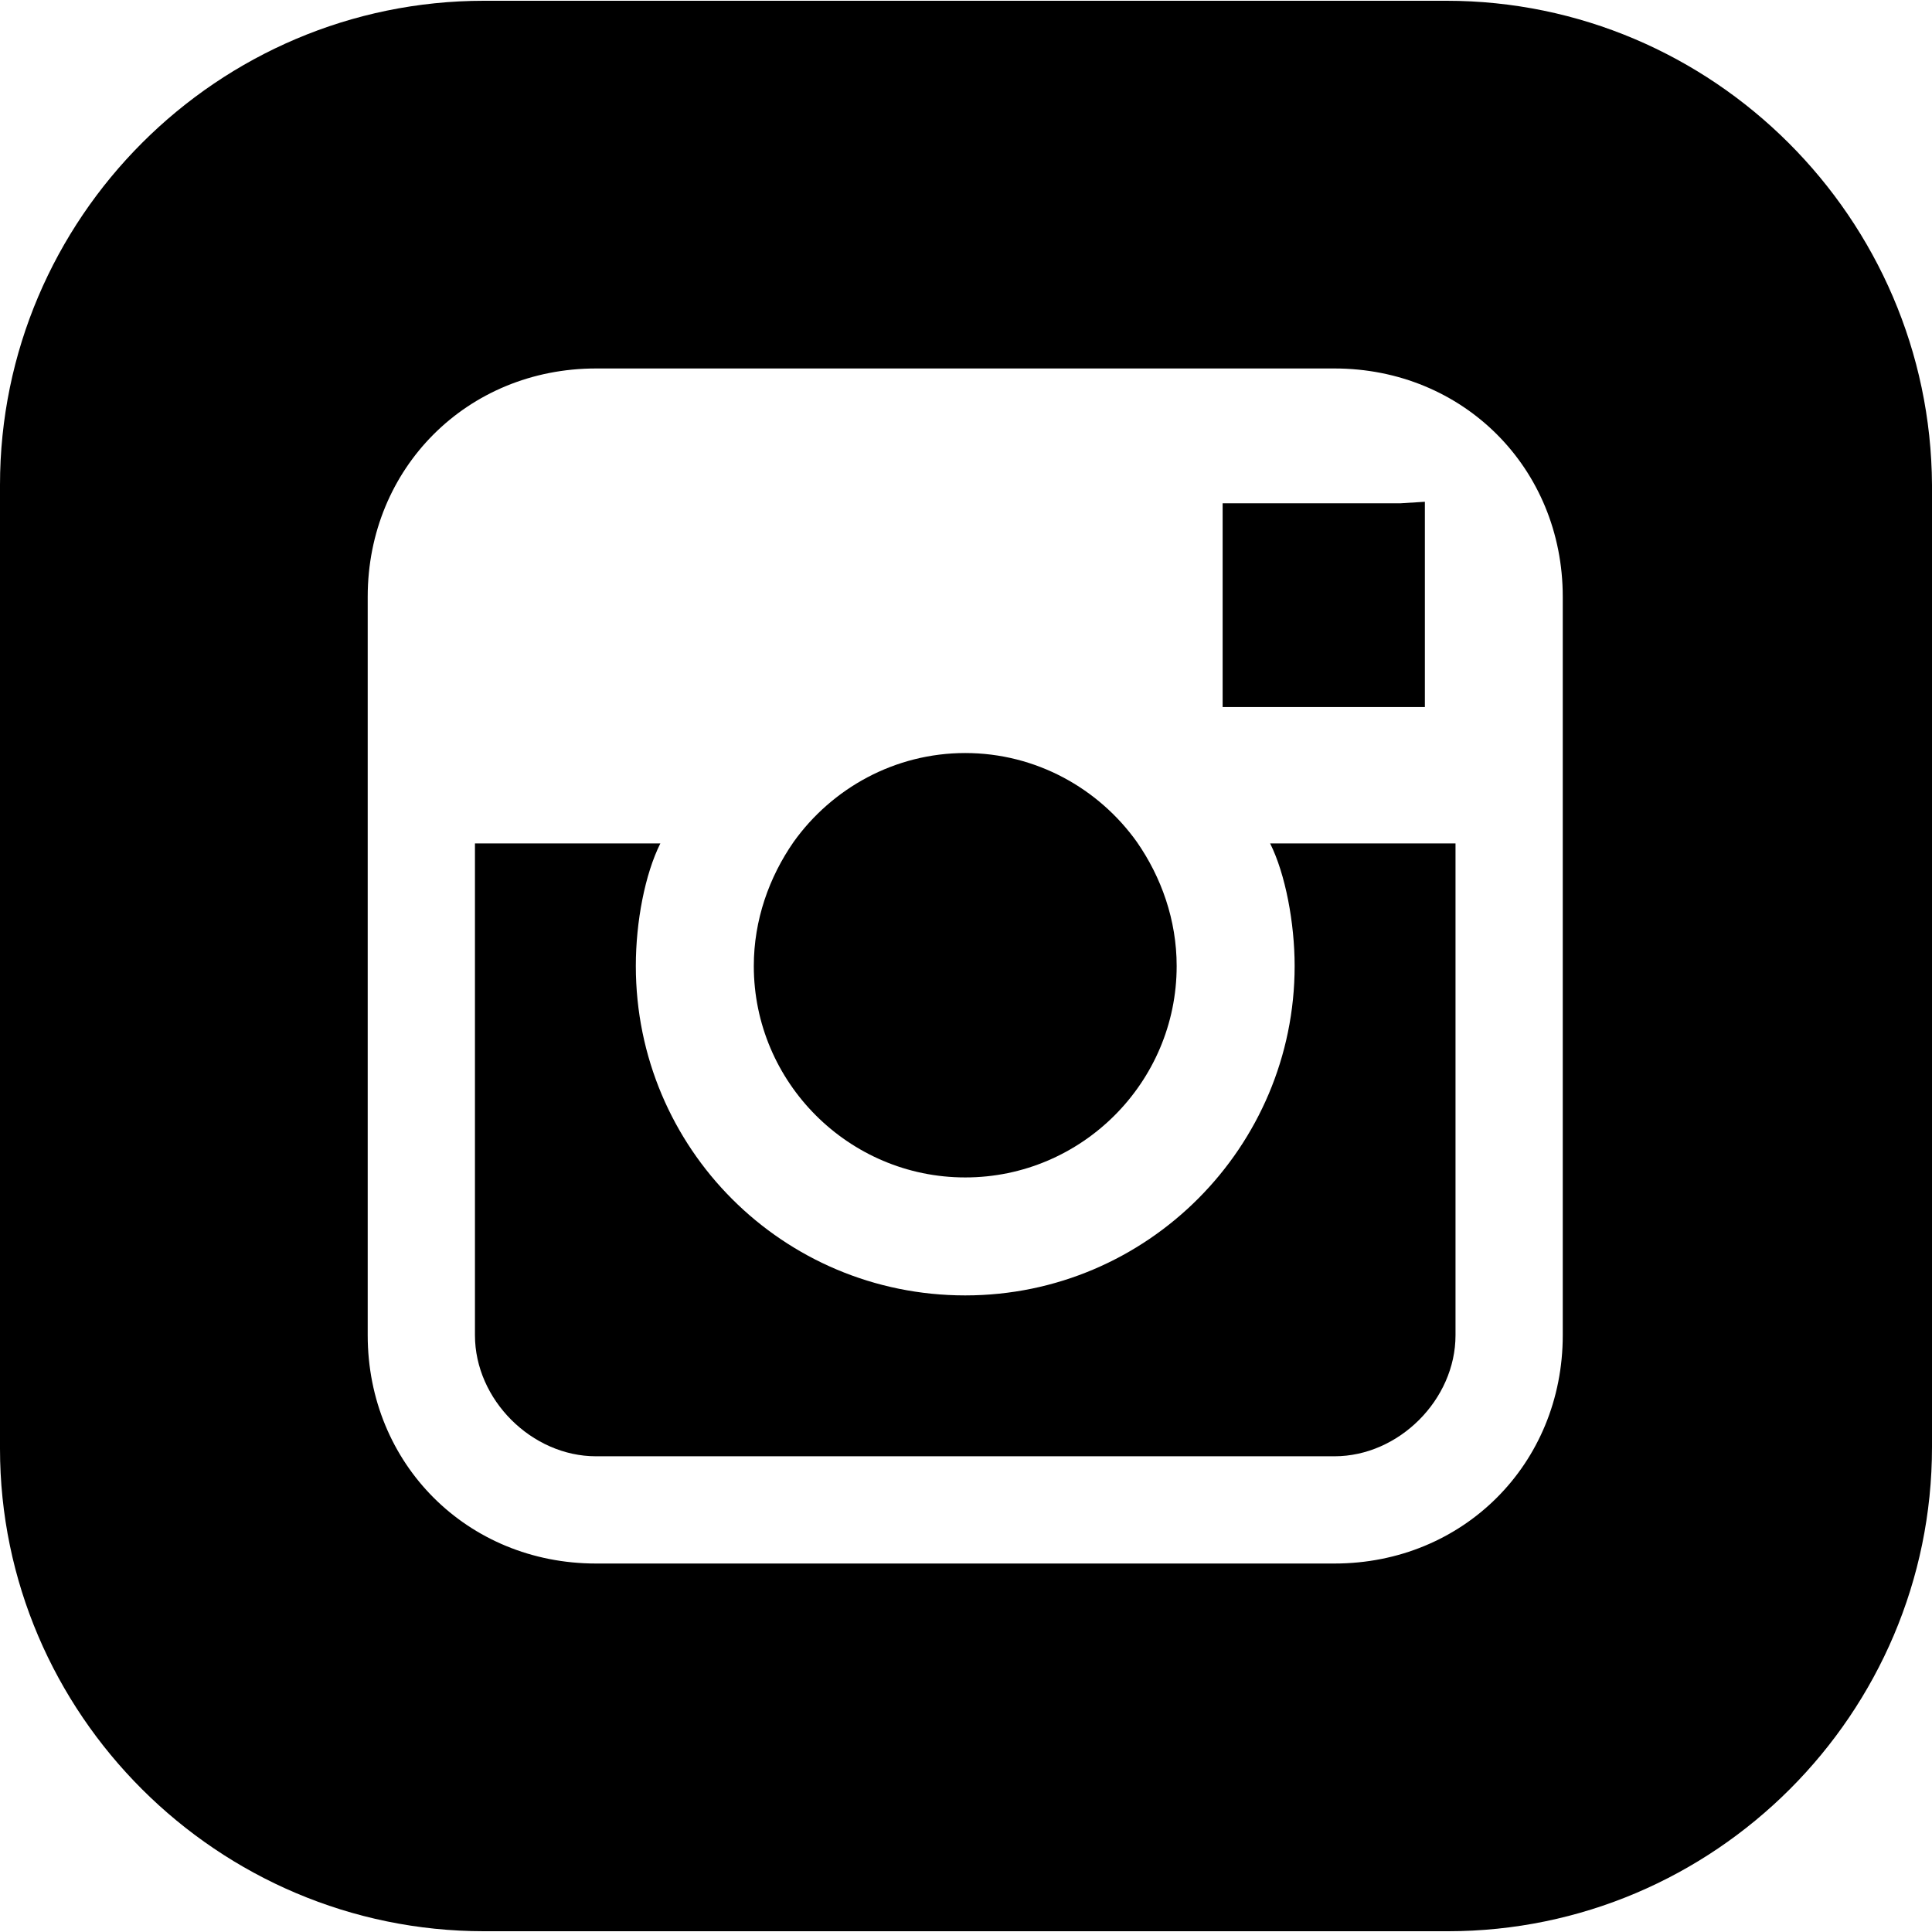
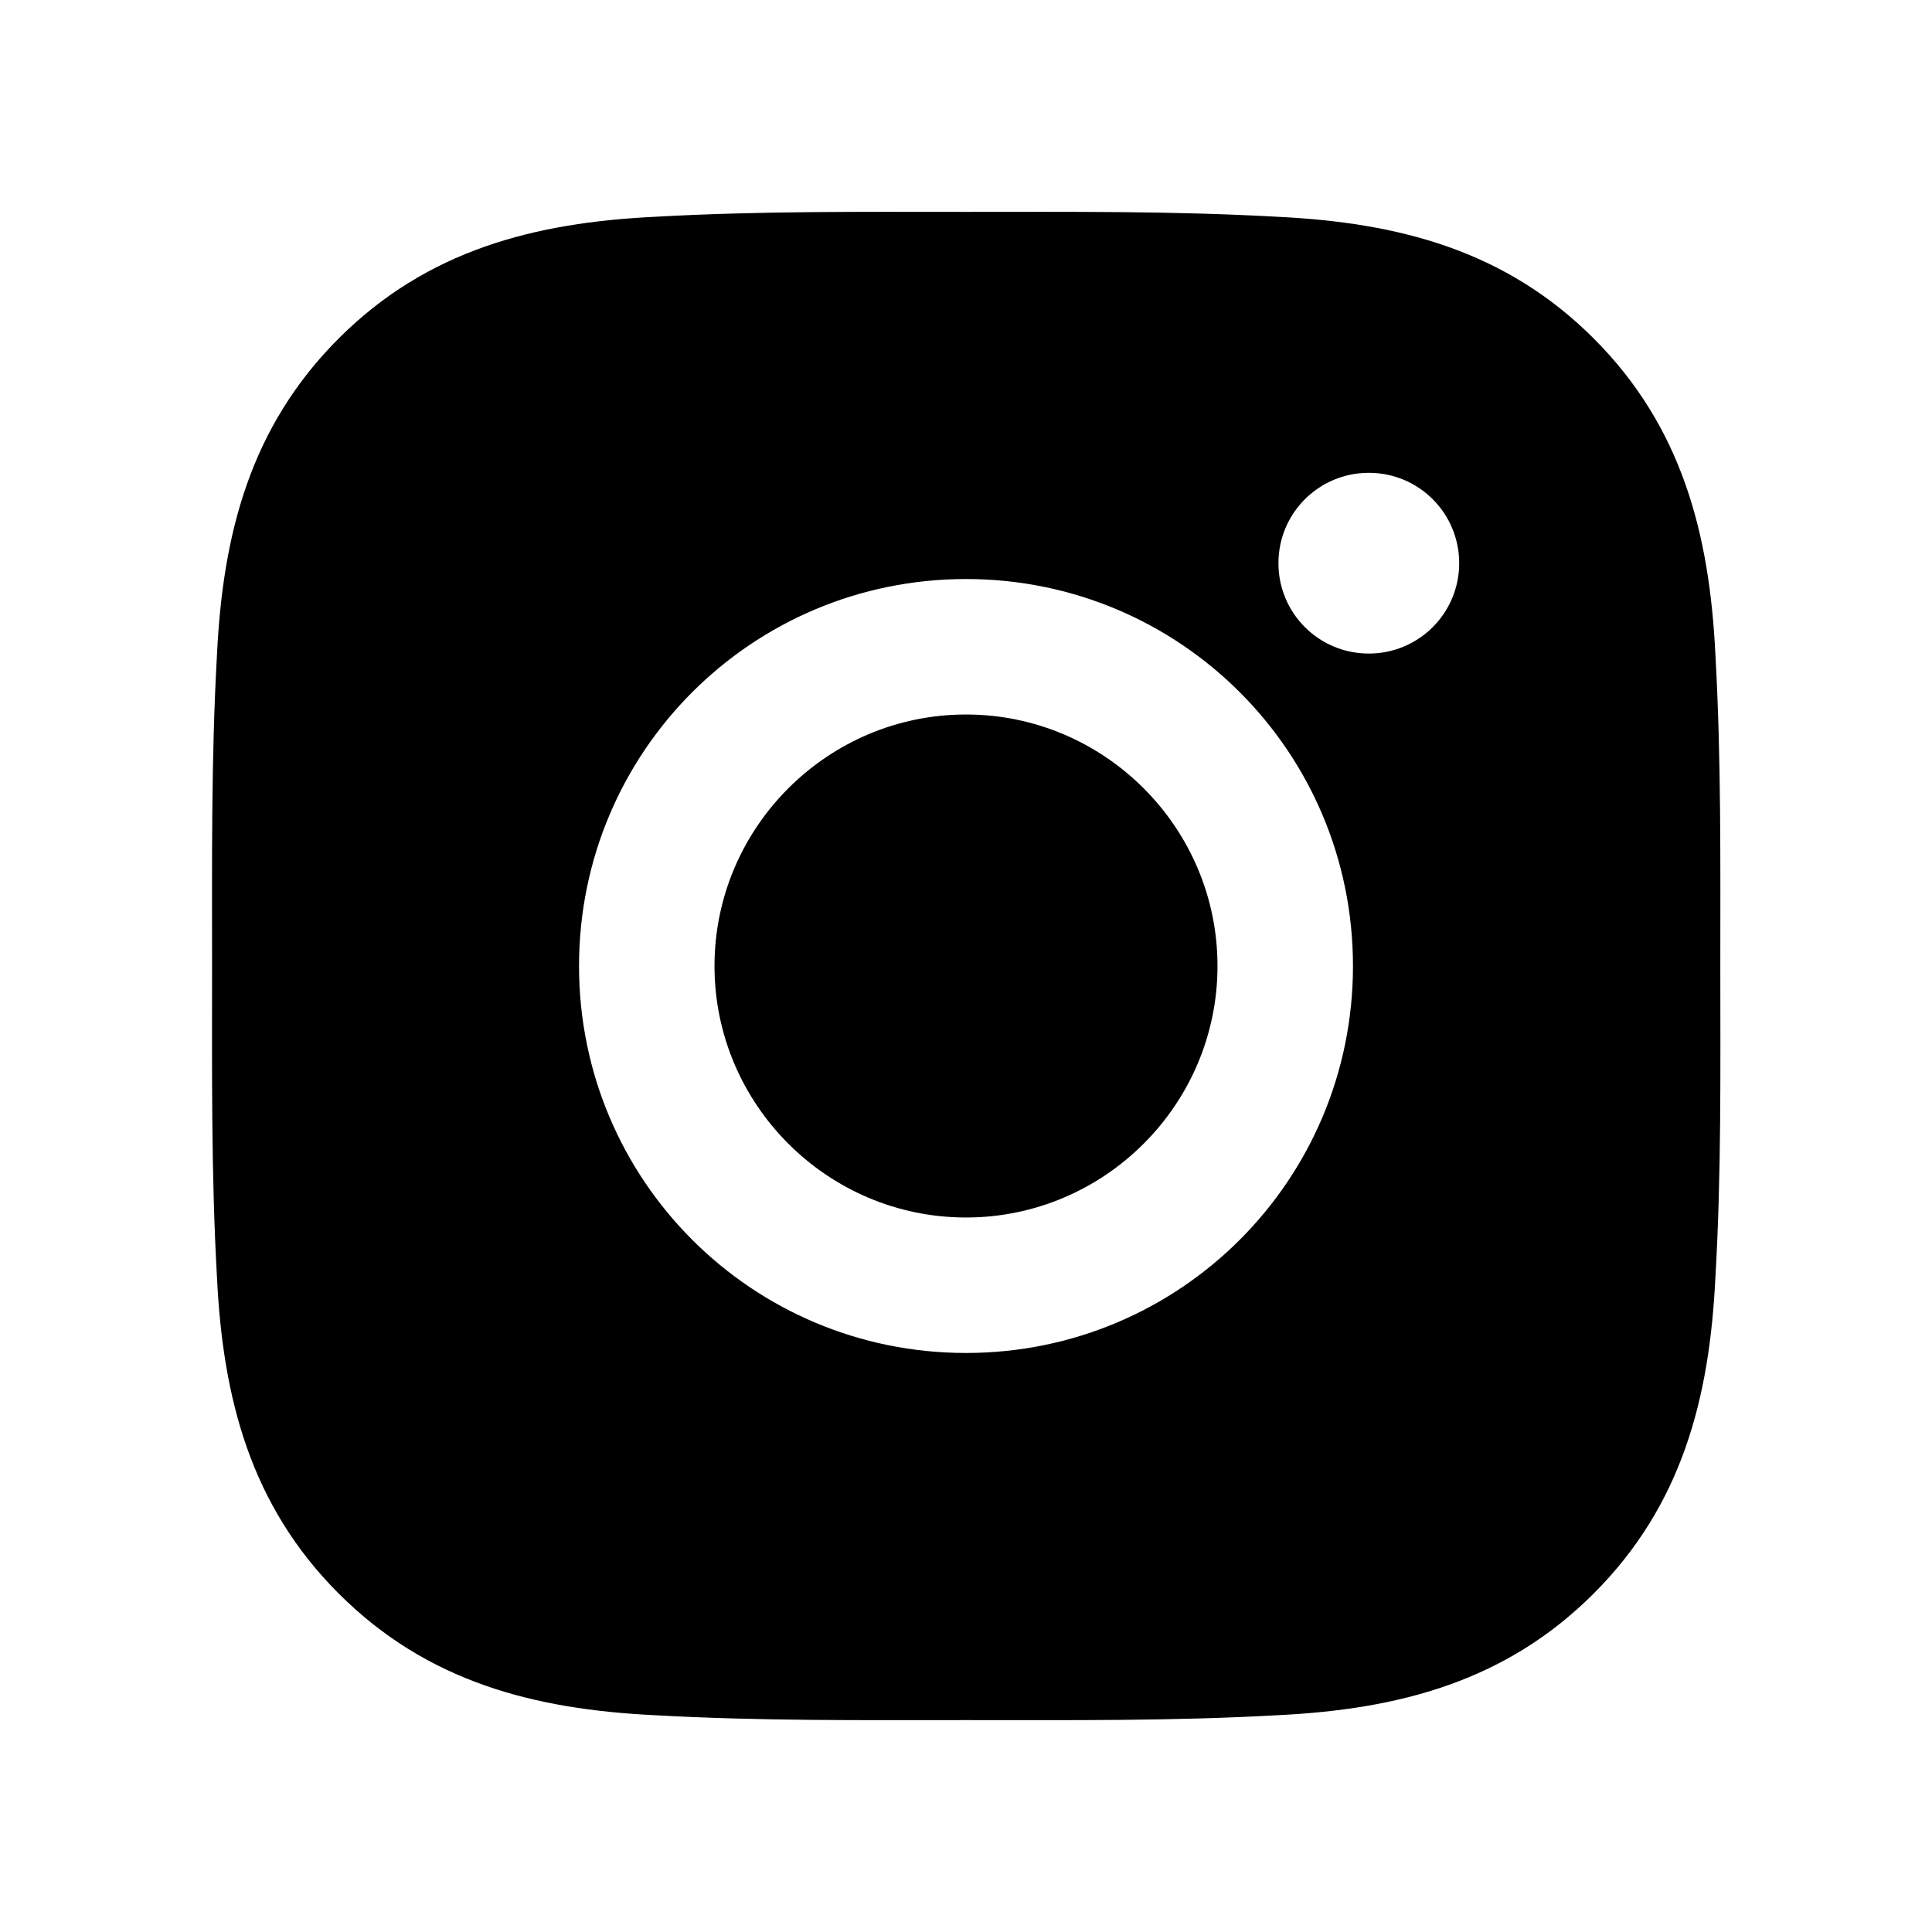
- <svg xmlns="http://www.w3.org/2000/svg" version="1.1" id="Layer_1" x="0px" y="0px" viewBox="0 0 504.4 504.4" style="enable-background:new 0 0 504.4 504.4;" xml:space="preserve">
-   <g>
-     <g>
-       <path d="M296.8,219.8c-10-14-26.4-23.2-44.8-23.2c-18.4,0-34.8,9.2-44.8,23.2c-6.4,9.2-10.4,20.4-10.4,32.4    c0,30.4,24.8,55.2,55.2,55.2c30.4,0,55.2-24.8,55.2-55.2C307.2,240.2,303.2,229,296.8,219.8z" />
-     </g>
-   </g>
-   <g>
-     <g>
-       <path d="M331.6,220.2c4,8,6.4,20.8,6.4,32c0,47.2-38.4,86-86,86c-47.6,0-86-38.4-86-86c0-11.6,2.4-24,6.4-32H124v128.4    c0,16.8,14.8,31.6,31.6,31.6h192.8c16.8,0,31.6-14.8,31.6-31.6V220.2H331.6z" />
-     </g>
-   </g>
-   <g>
-     <g>
-       <polygon points="365.6,131.4 319.2,131.4 319.2,184.6 372,184.6 372,138.2 372,131   " />
-     </g>
-   </g>
-   <g>
-     <g>
-       <path d="M377.6,0.2H126.4C56.8,0.2,0,57,0,126.6v251.6c0,69.2,56.8,126,126.4,126H378c69.6,0,126.4-56.8,126.4-126.4V126.6    C504,57,447.2,0.2,377.6,0.2z M408,219.8L408,219.8l0,128.8c0,33.6-26,59.6-59.6,59.6H155.6c-33.6,0-59.6-26-59.6-59.6V219.8v-64    c0-33.6,26-59.6,59.6-59.6h192.8c33.6,0,59.6,26,59.6,59.6V219.8z" />
-     </g>
-   </g>
-   <g>
- </g>
-   <g>
- </g>
-   <g>
- </g>
-   <g>
- </g>
-   <g>
- </g>
-   <g>
- </g>
-   <g>
- </g>
-   <g>
- </g>
-   <g>
- </g>
-   <g>
- </g>
-   <g>
- </g>
-   <g>
- </g>
-   <g>
- </g>
-   <g>
- </g>
-   <g>
- </g>
+ <svg xmlns="http://www.w3.org/2000/svg" width="1024px" height="1024px" viewBox="0 0 1024 1024" class="icon">
+   <path d="M512 378.7c-73.4 0-133.3 59.9-133.3 133.3S438.6 645.3 512 645.3 645.3 585.4 645.3 512 585.4 378.7 512 378.7zM911.8 512c0-55.2.5-109.9-2.6-165-3.1-64-17.7-120.8-64.5-167.6-46.9-46.9-103.6-61.4-167.6-64.5-55.2-3.1-109.9-2.6-165-2.6-55.2 0-109.9-.5-165 2.6-64 3.1-120.8 17.7-167.6 64.5C132.6 226.3 118.1 283 115 347c-3.1 55.2-2.6 109.9-2.6 165s-.5 109.9 2.6 165c3.1 64 17.7 120.8 64.5 167.6 46.9 46.9 103.6 61.4 167.6 64.5 55.2 3.1 109.9 2.6 165 2.6 55.2 0 109.9.5 165-2.6 64-3.1 120.8-17.7 167.6-64.5 46.9-46.9 61.4-103.6 64.5-167.6 3.2-55.1 2.6-109.8 2.6-165zM512 717.1c-113.5 0-205.1-91.6-205.1-205.1S398.5 306.9 512 306.9 717.1 398.5 717.1 512 625.5 717.1 512 717.1zm213.5-370.7c-26.5 0-47.9-21.4-47.9-47.9s21.4-47.9 47.9-47.9 47.9 21.4 47.9 47.9a47.84 47.84 0 0 1-47.9 47.9z" />
</svg>
